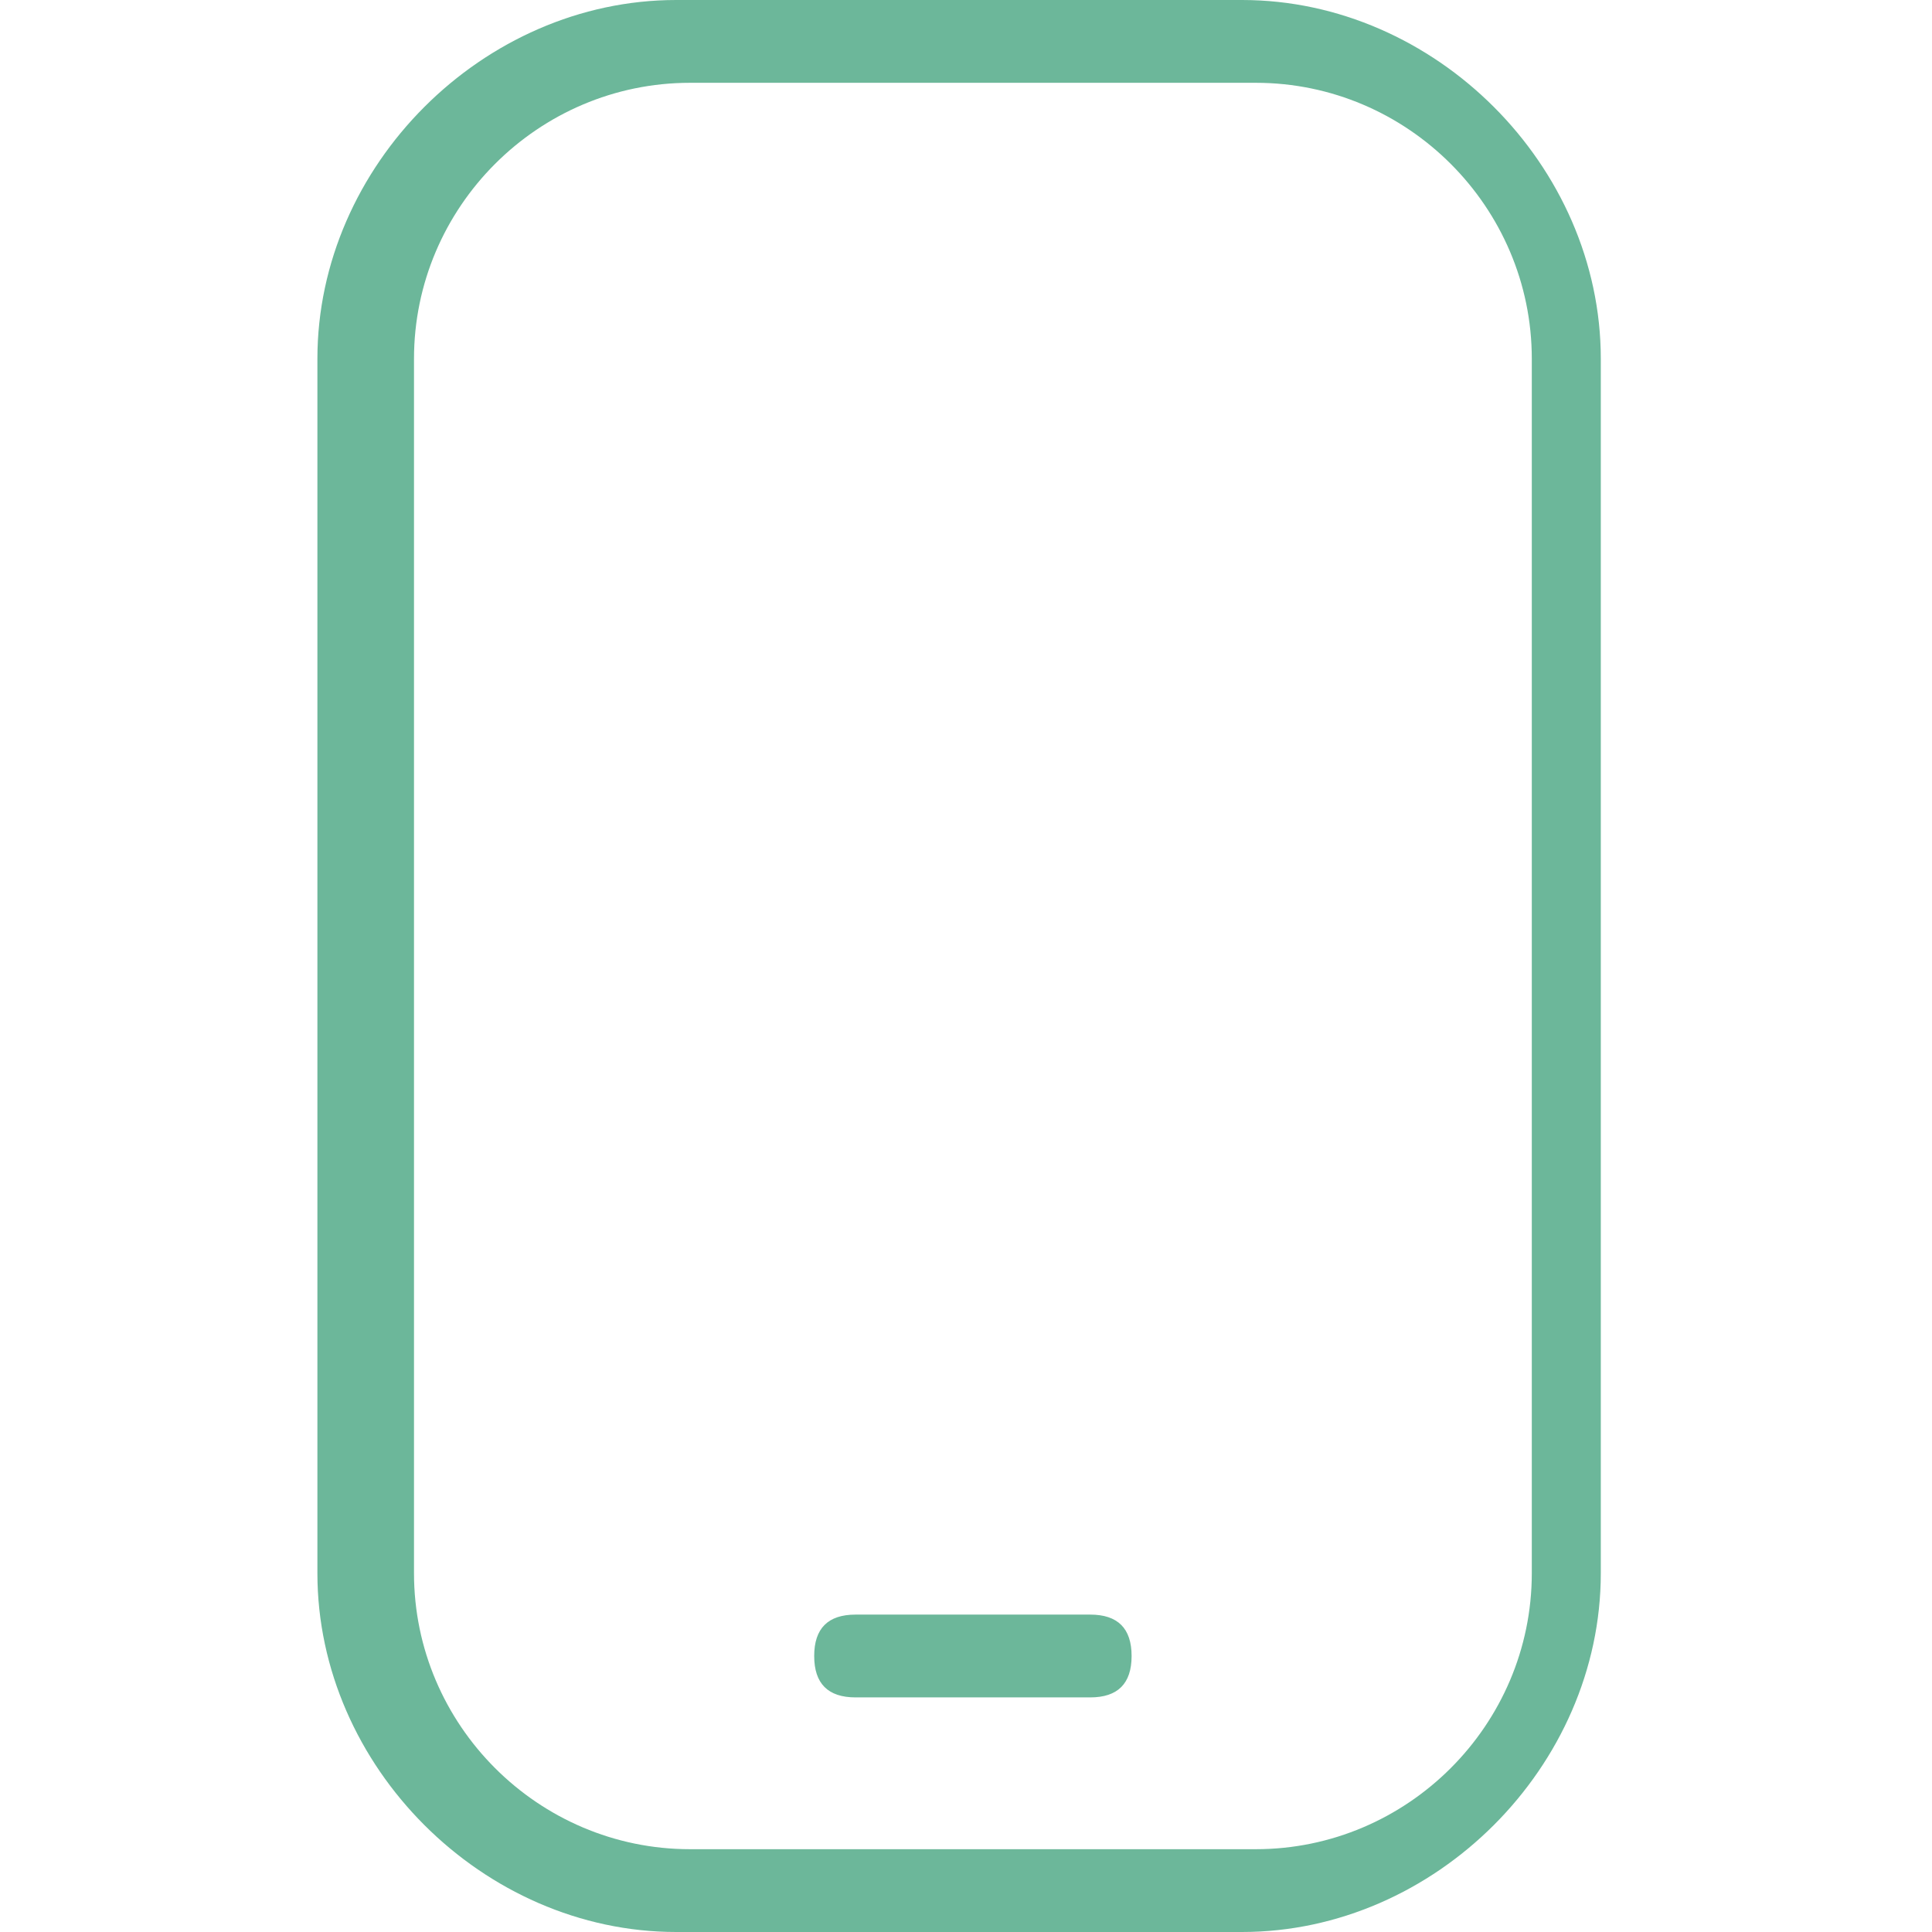
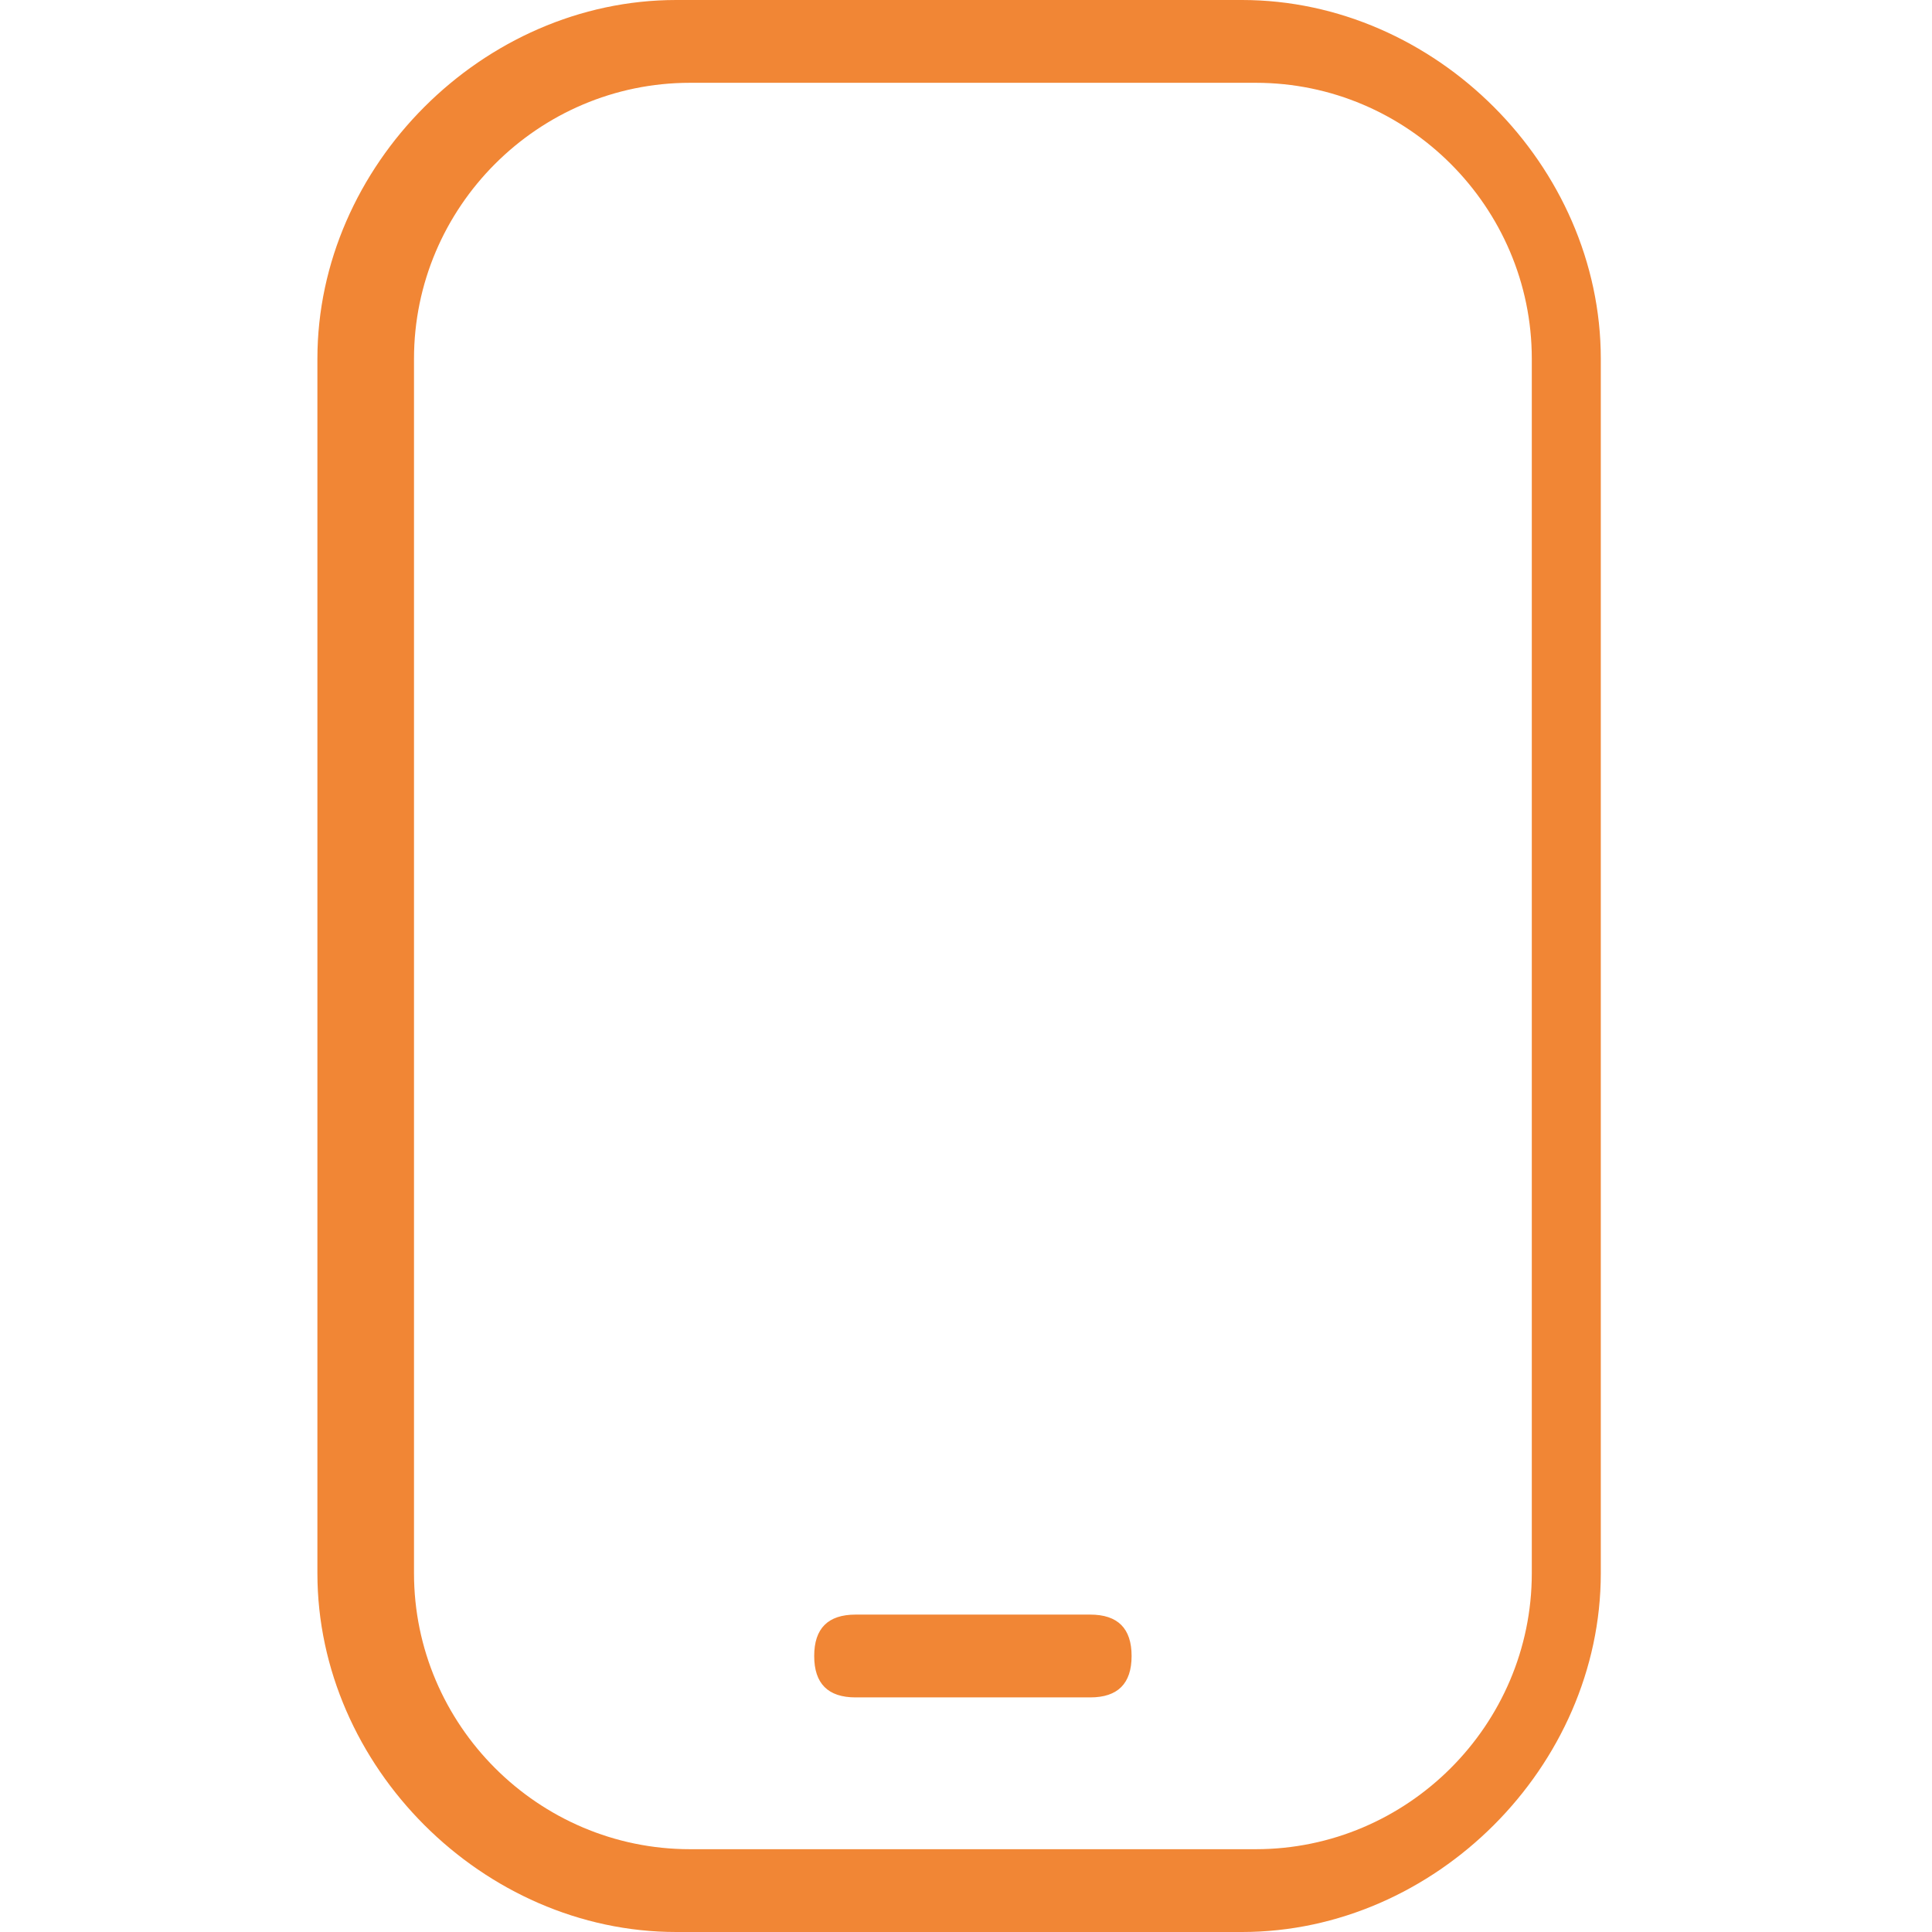
<svg xmlns="http://www.w3.org/2000/svg" id="Capa_1" version="1.1" viewBox="0 0 14 14">
  <defs>
    <style>
      .st0 {
-         fill: #6cb79a;
+         fill: #f18635;
      }
    </style>
  </defs>
  <path class="st0" d="M9,14h-4.1c-1.4,0-2.6-1.2-2.6-2.6V2.6c0-1.4,1.2-2.6,2.6-2.6h4.1c1.4,0,2.6,1.2,2.6,2.6v8.8c0,1.4-1.2,2.6-2.6,2.6ZM5,.6c-1.1,0-2,.9-2,2v8.8c0,1.1.9,2,2,2h4.1c1.1,0,2-.9,2-2V2.6c0-1.1-.9-2-2-2h-4.1ZM8.2,12c0-.2-.1-.3-.3-.3h-1.7c-.2,0-.3.1-.3.3s.1.3.3.3h1.7c.2,0,.3-.1.3-.3Z" />
</svg>
